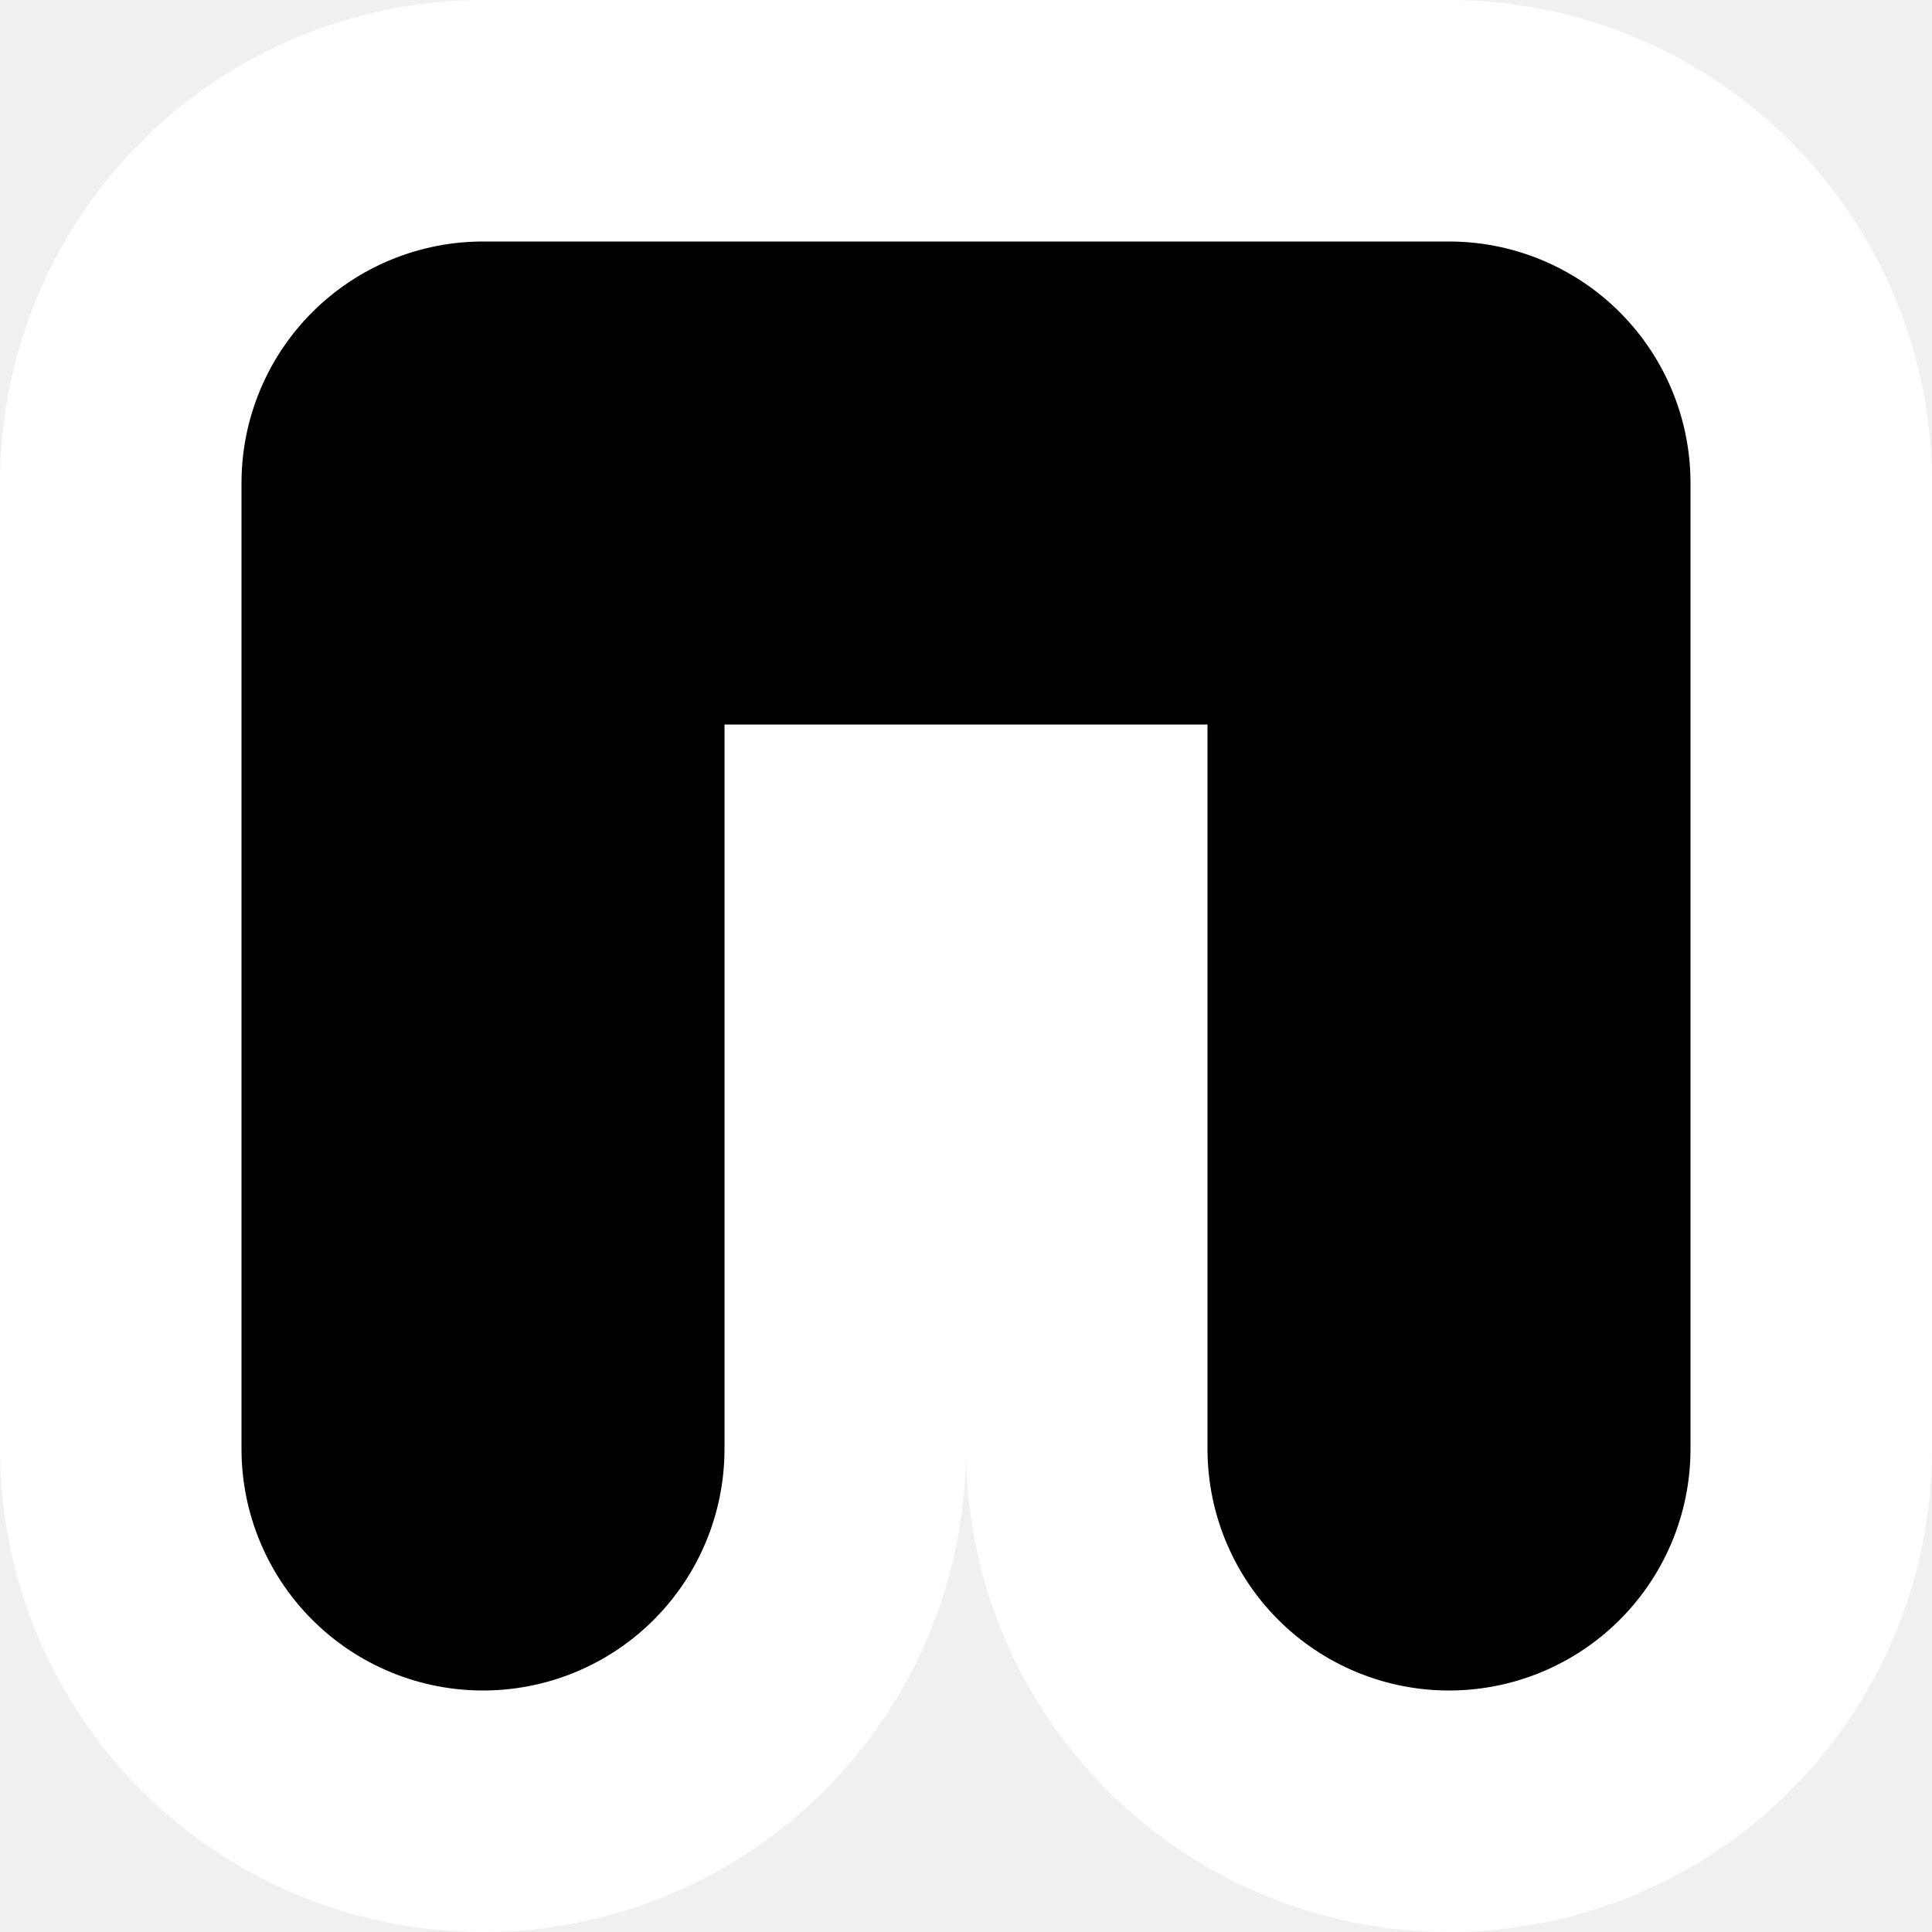
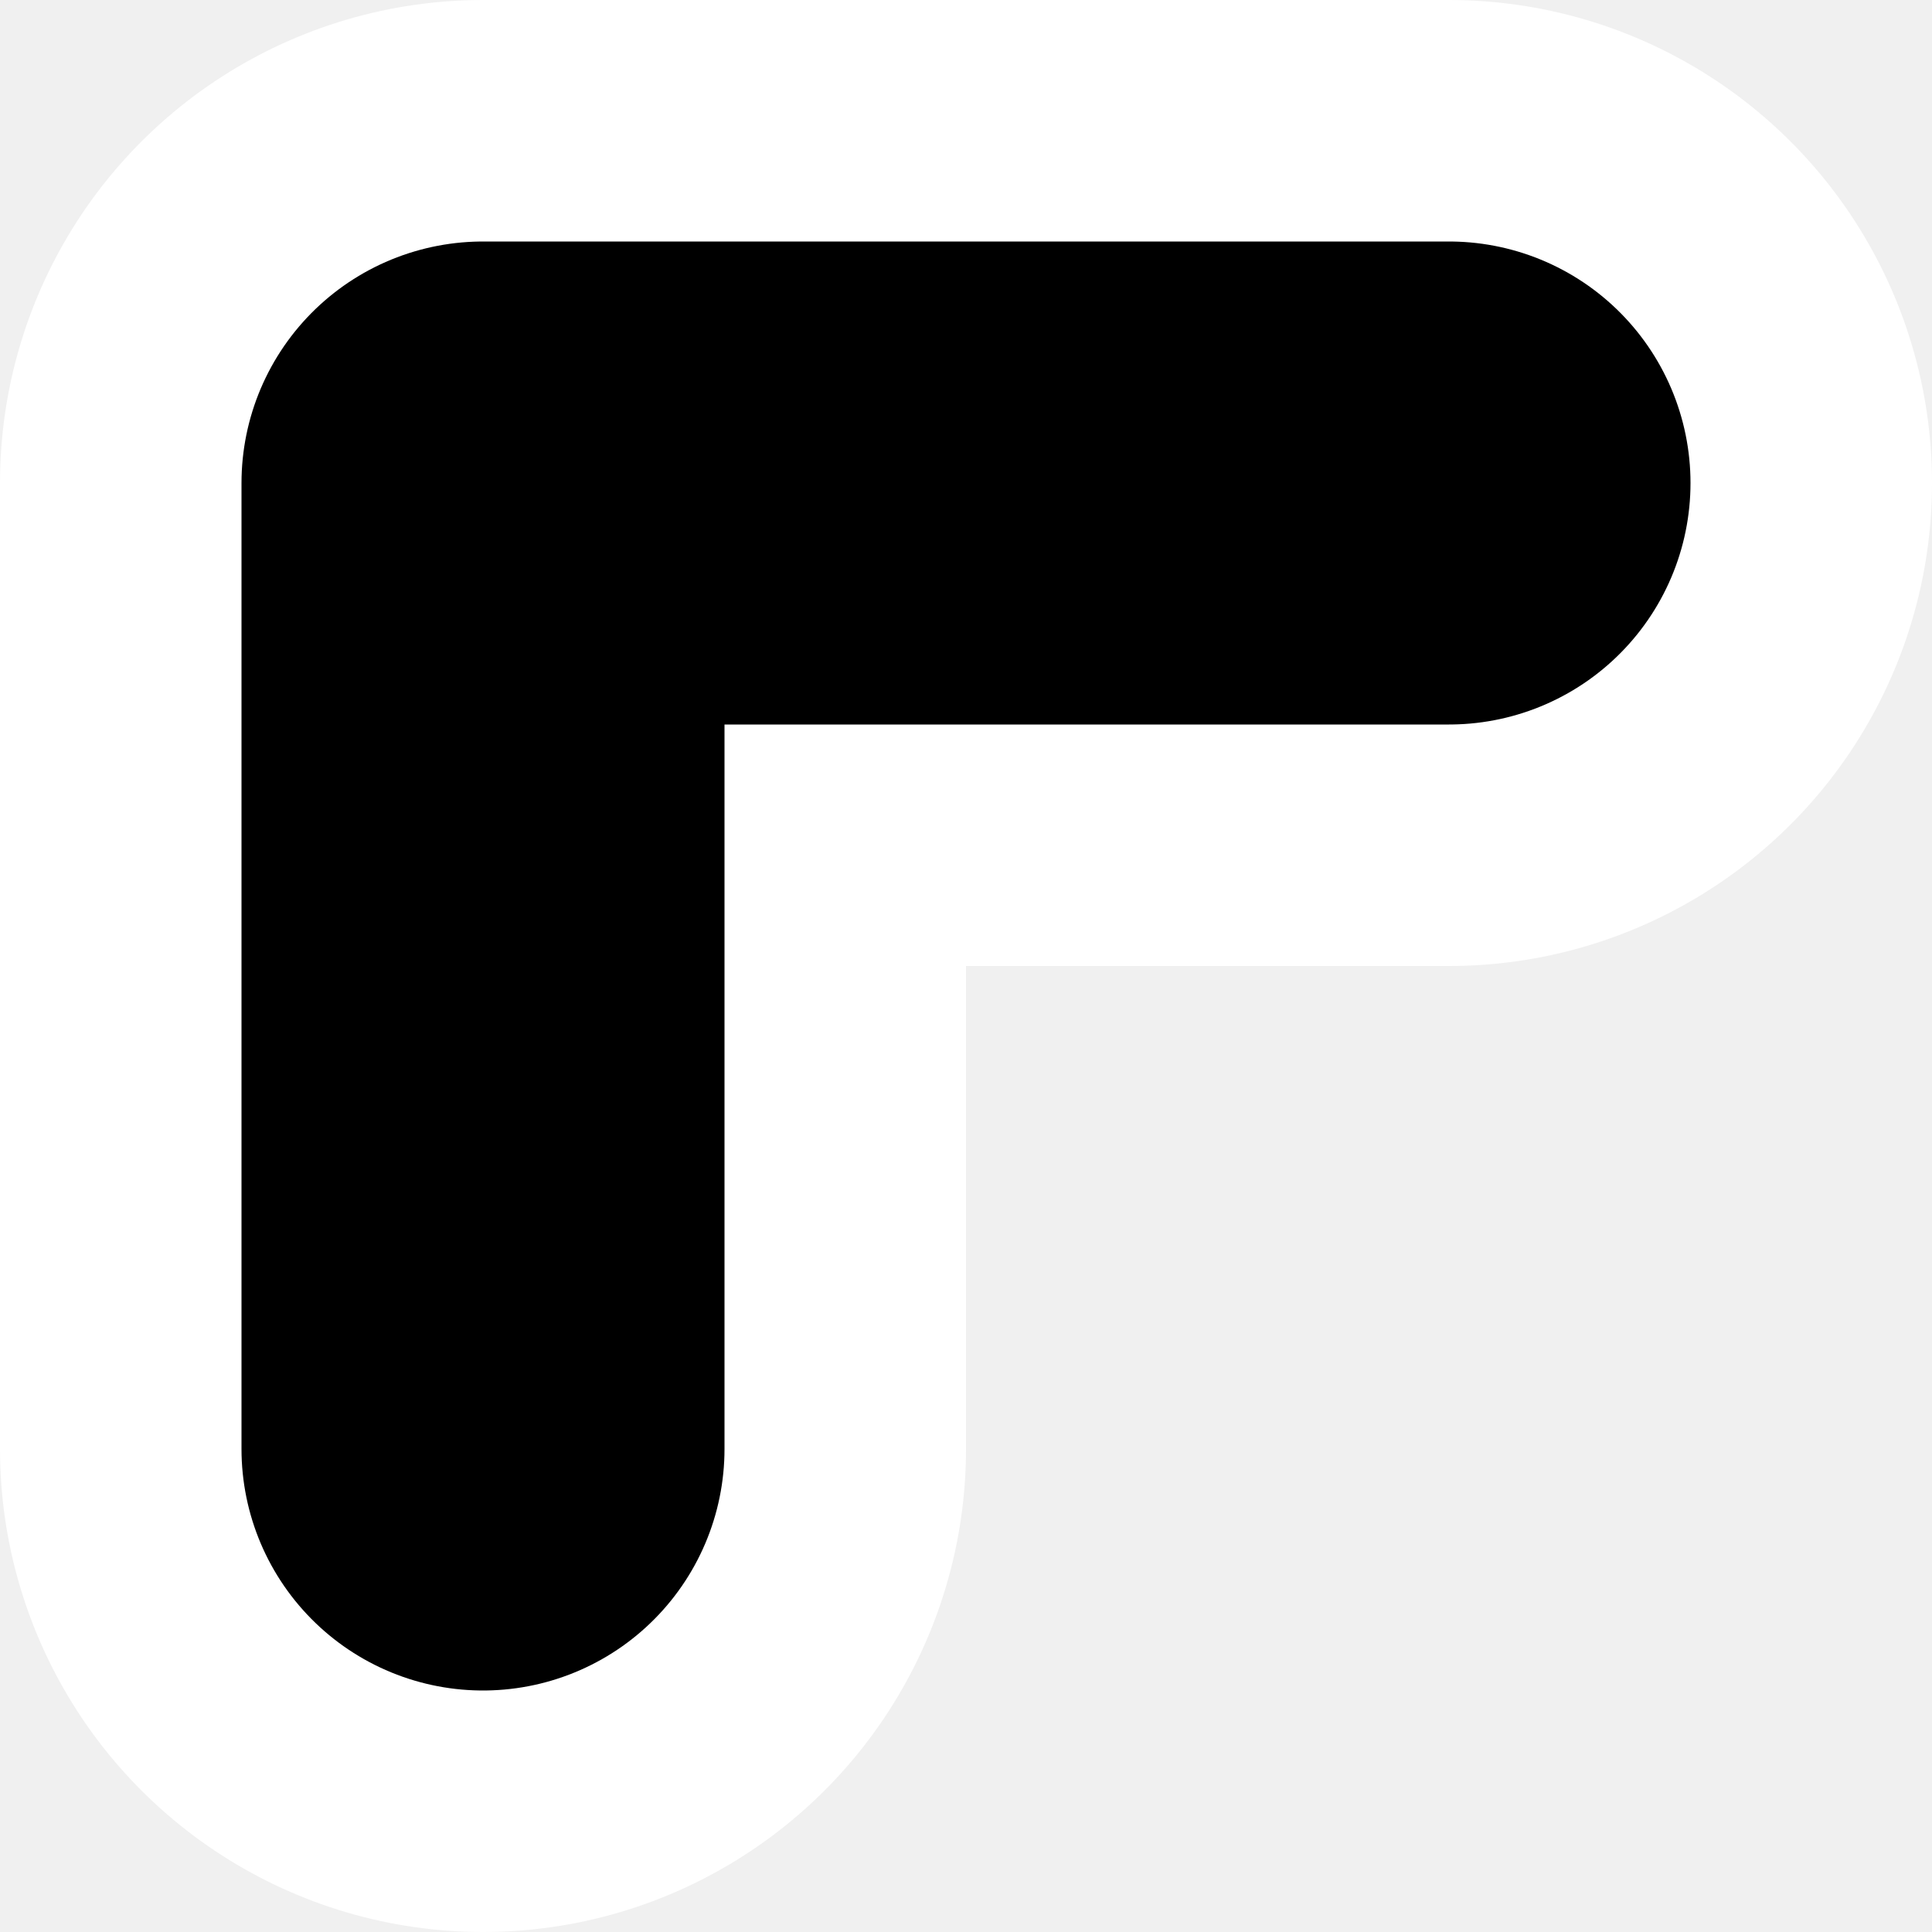
- <svg xmlns="http://www.w3.org/2000/svg" width="8" height="8">
-   <path d="M2 6V2h4v4" fill="none" stroke="#fff" stroke-width="4" stroke-linecap="round" stroke-linejoin="round" />
-   <path d="M2 6V2h4v4" fill="none" stroke="#000" stroke-width="2" stroke-linecap="round" stroke-linejoin="round" />
+ <svg xmlns="http://www.w3.org/2000/svg" height="8" width="8">
+   <path d="M2 6V2h4" fill="none" stroke="#fff" stroke-width="4" stroke-linecap="round" stroke-linejoin="round" />
+   <path d="M2 6V2h4" fill="none" stroke="#000" stroke-width="2" stroke-linecap="round" stroke-linejoin="round" />
</svg>
